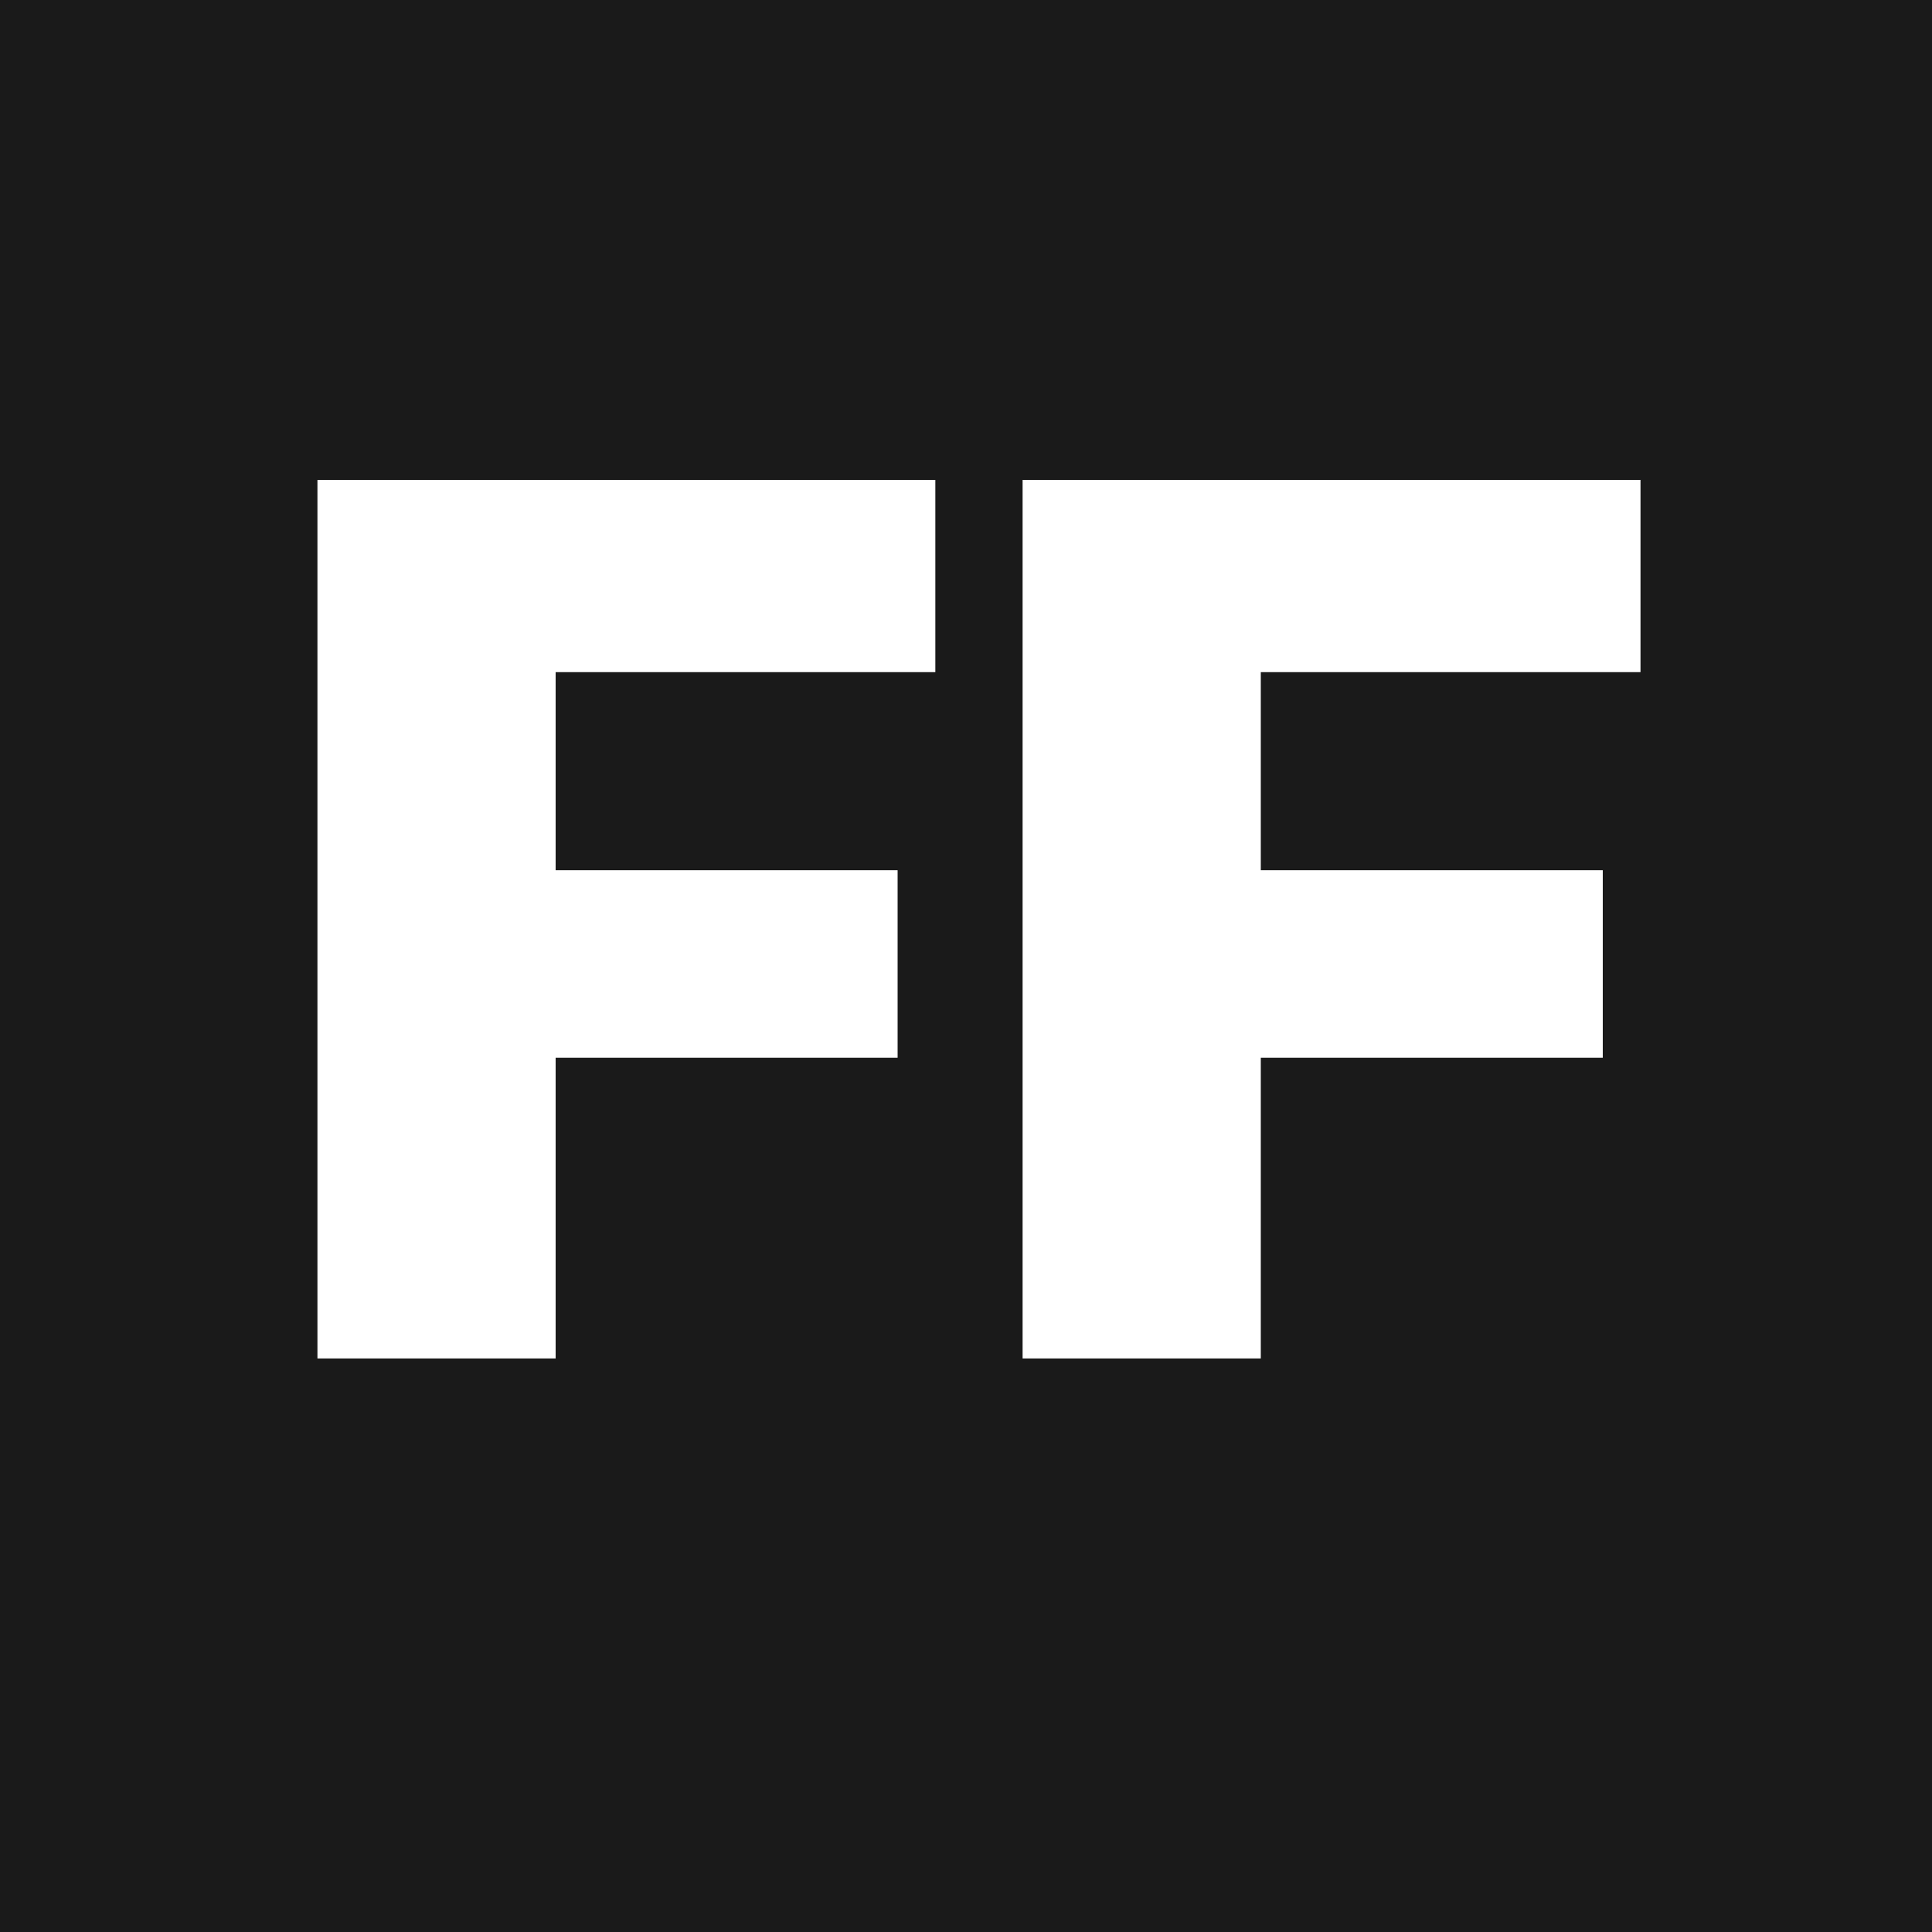
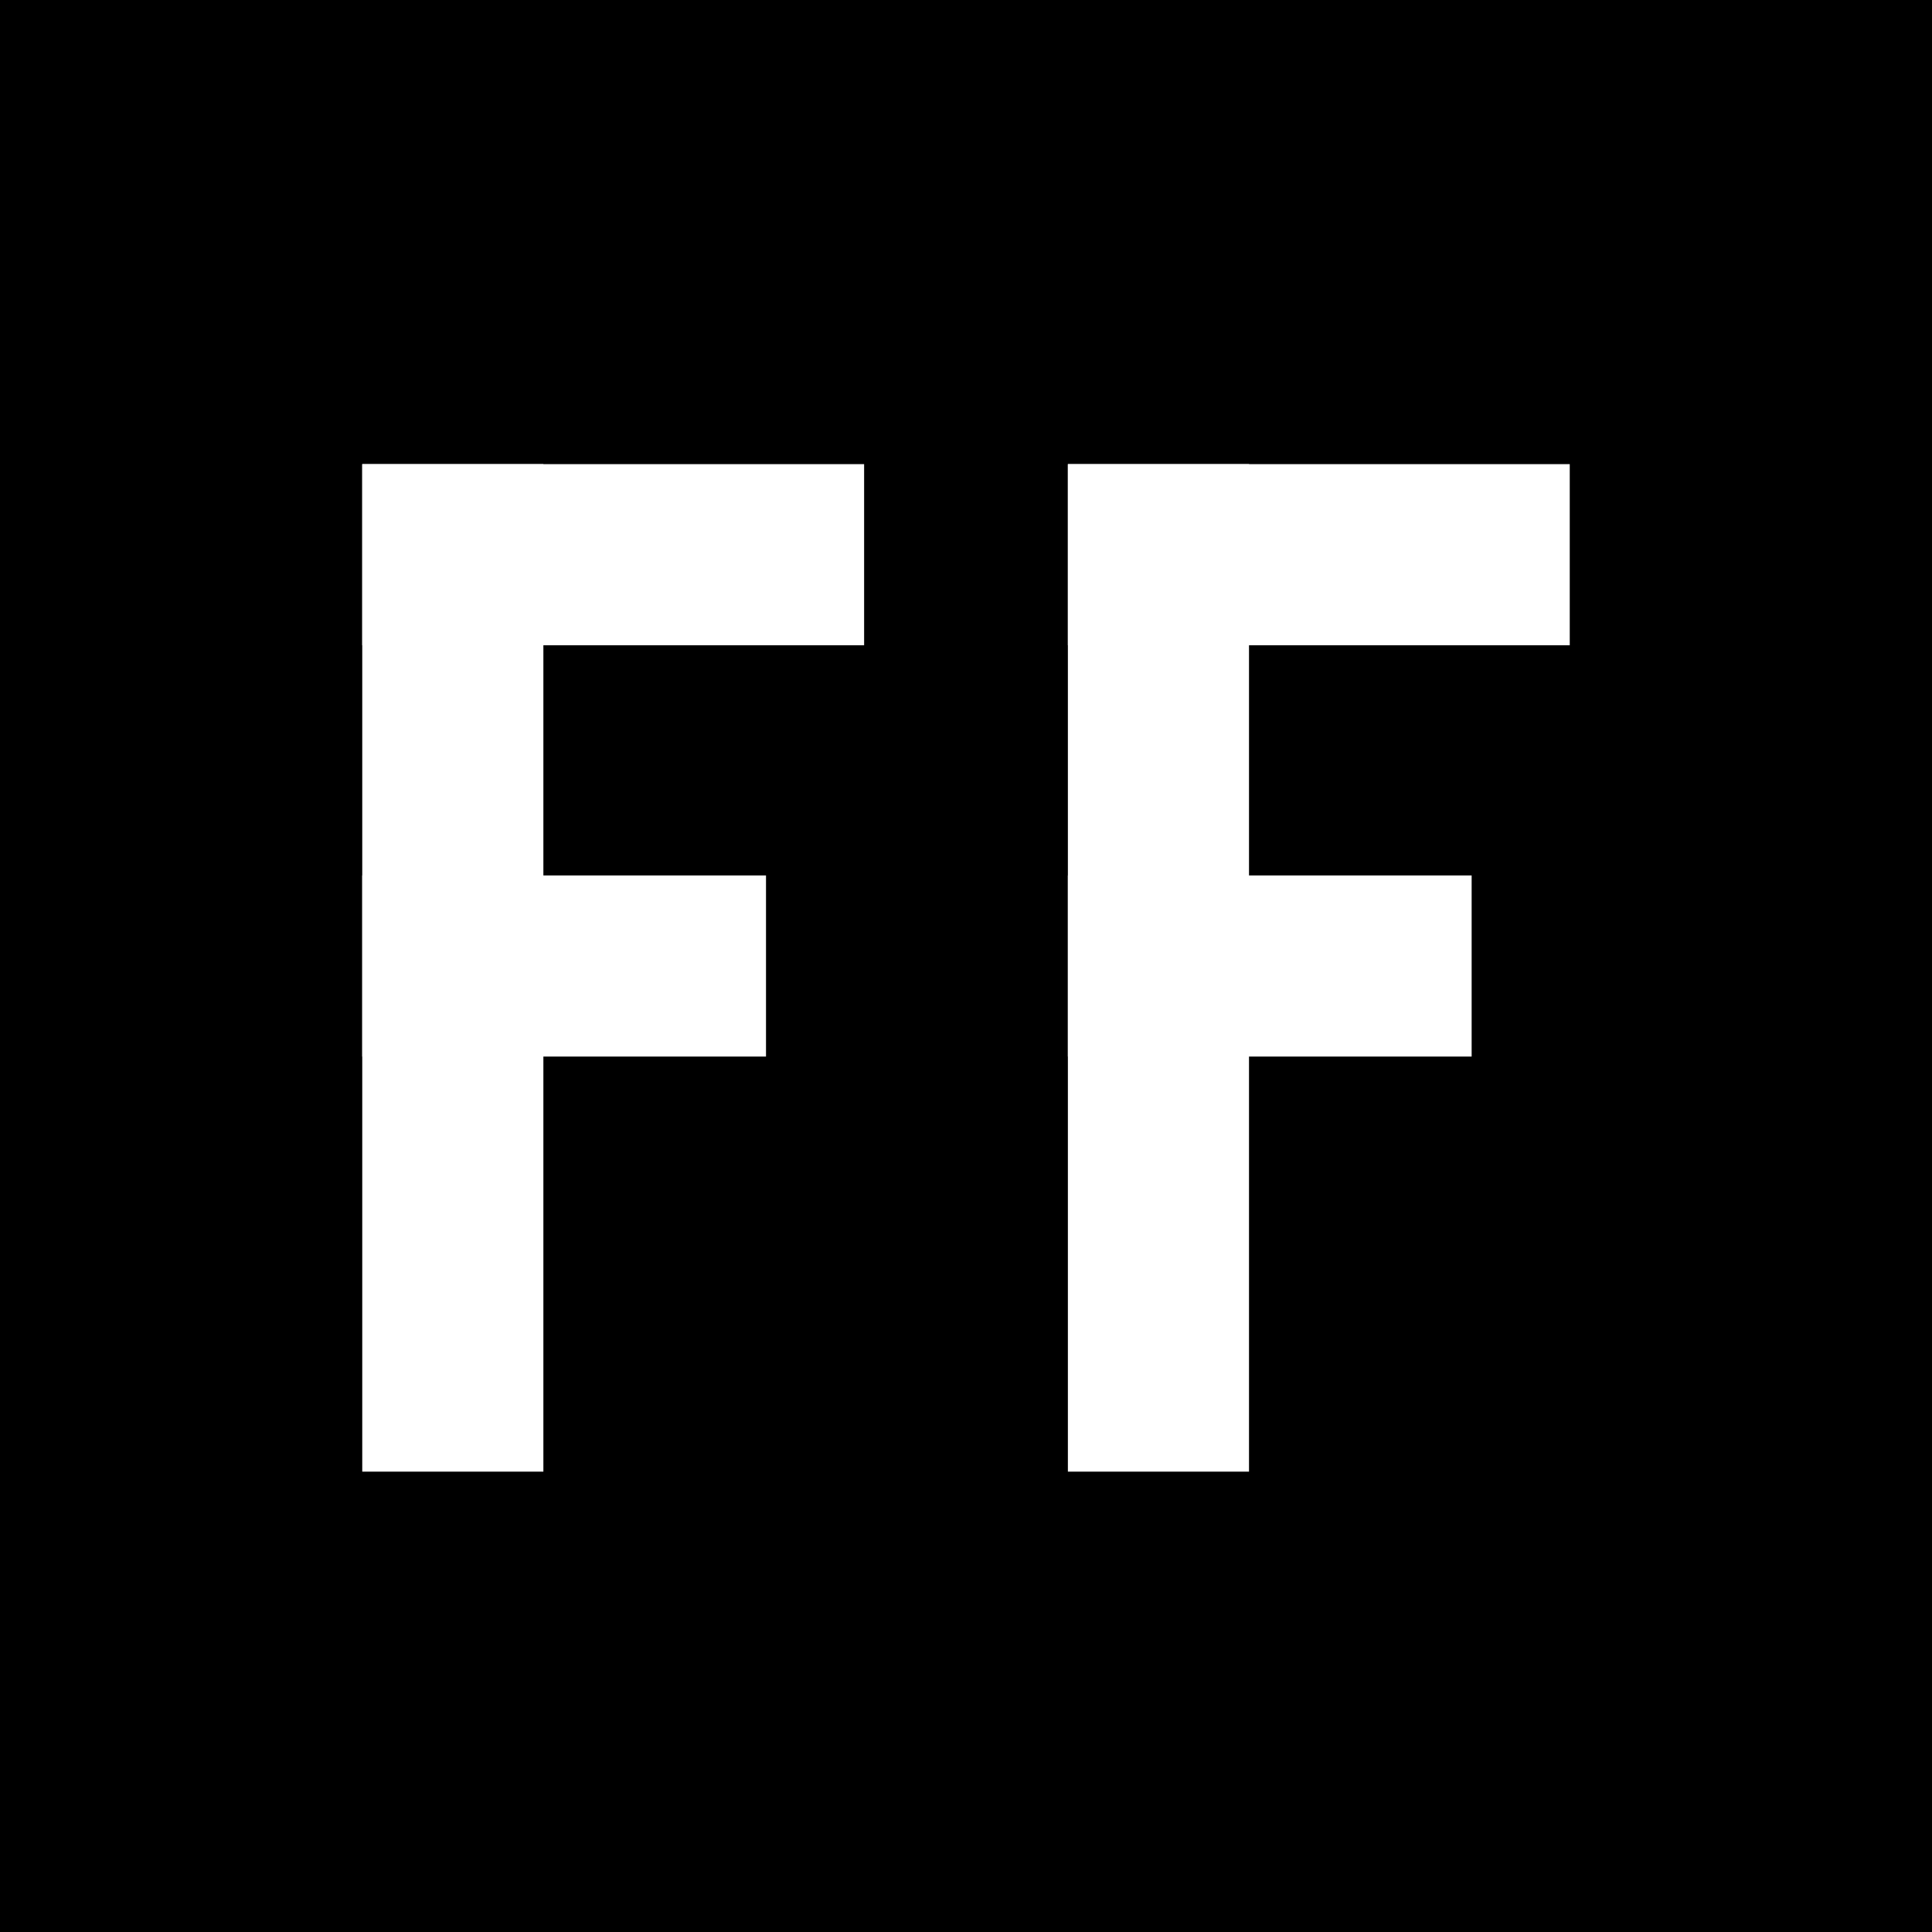
<svg xmlns="http://www.w3.org/2000/svg" width="512" height="512" viewBox="0 0 512 512">
-   <rect width="512" height="512" fill="#1a1a1a" />
-   <text x="256" y="360" font-family="system-ui, -apple-system, sans-serif" font-size="320" font-weight="900" fill="white" text-anchor="middle">FF</text>
+   <rect width="512" height="512" fill="#000" />
+   <rect x="96" y="123" width="48" height="267" fill="#fff" />
+   <rect x="96" y="123" width="133" height="48" fill="#fff" />
+   <rect x="96" y="232" width="107" height="48" fill="#fff" />
+   <rect x="283" y="123" width="48" height="267" fill="#fff" />
+   <rect x="283" y="123" width="133" height="48" fill="#fff" />
+   <rect x="283" y="232" width="107" height="48" fill="#fff" />
</svg>
